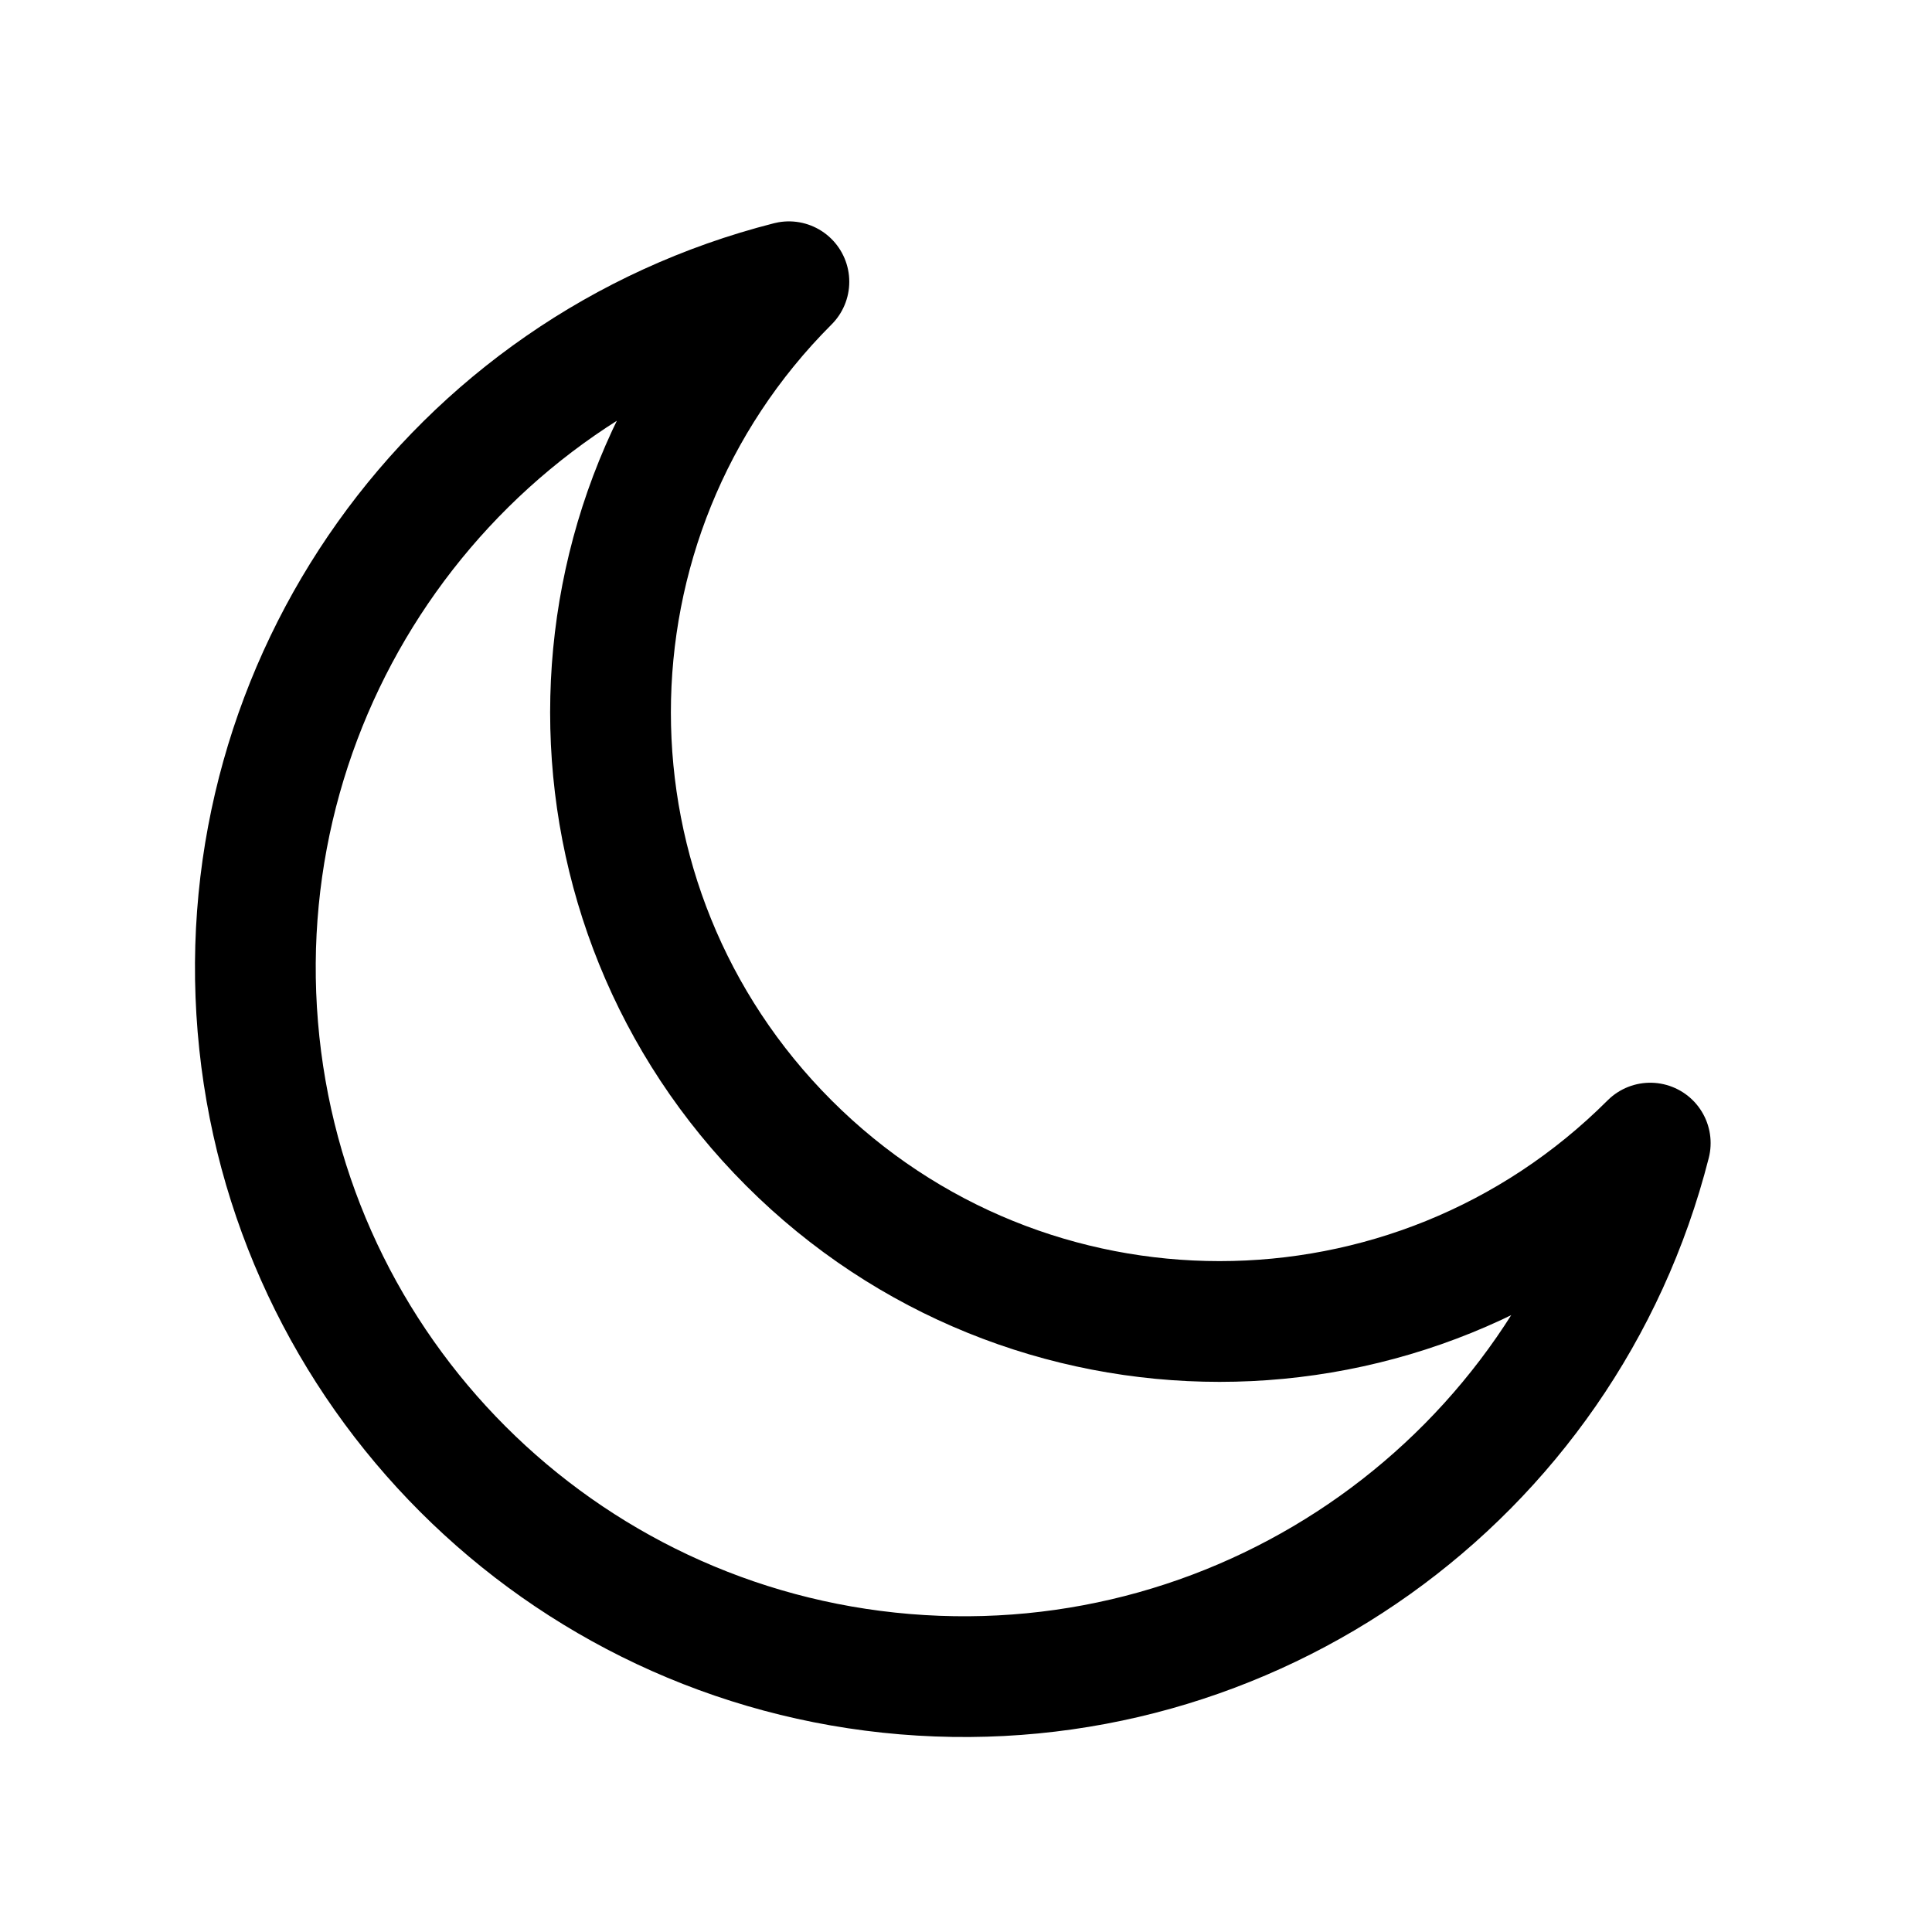
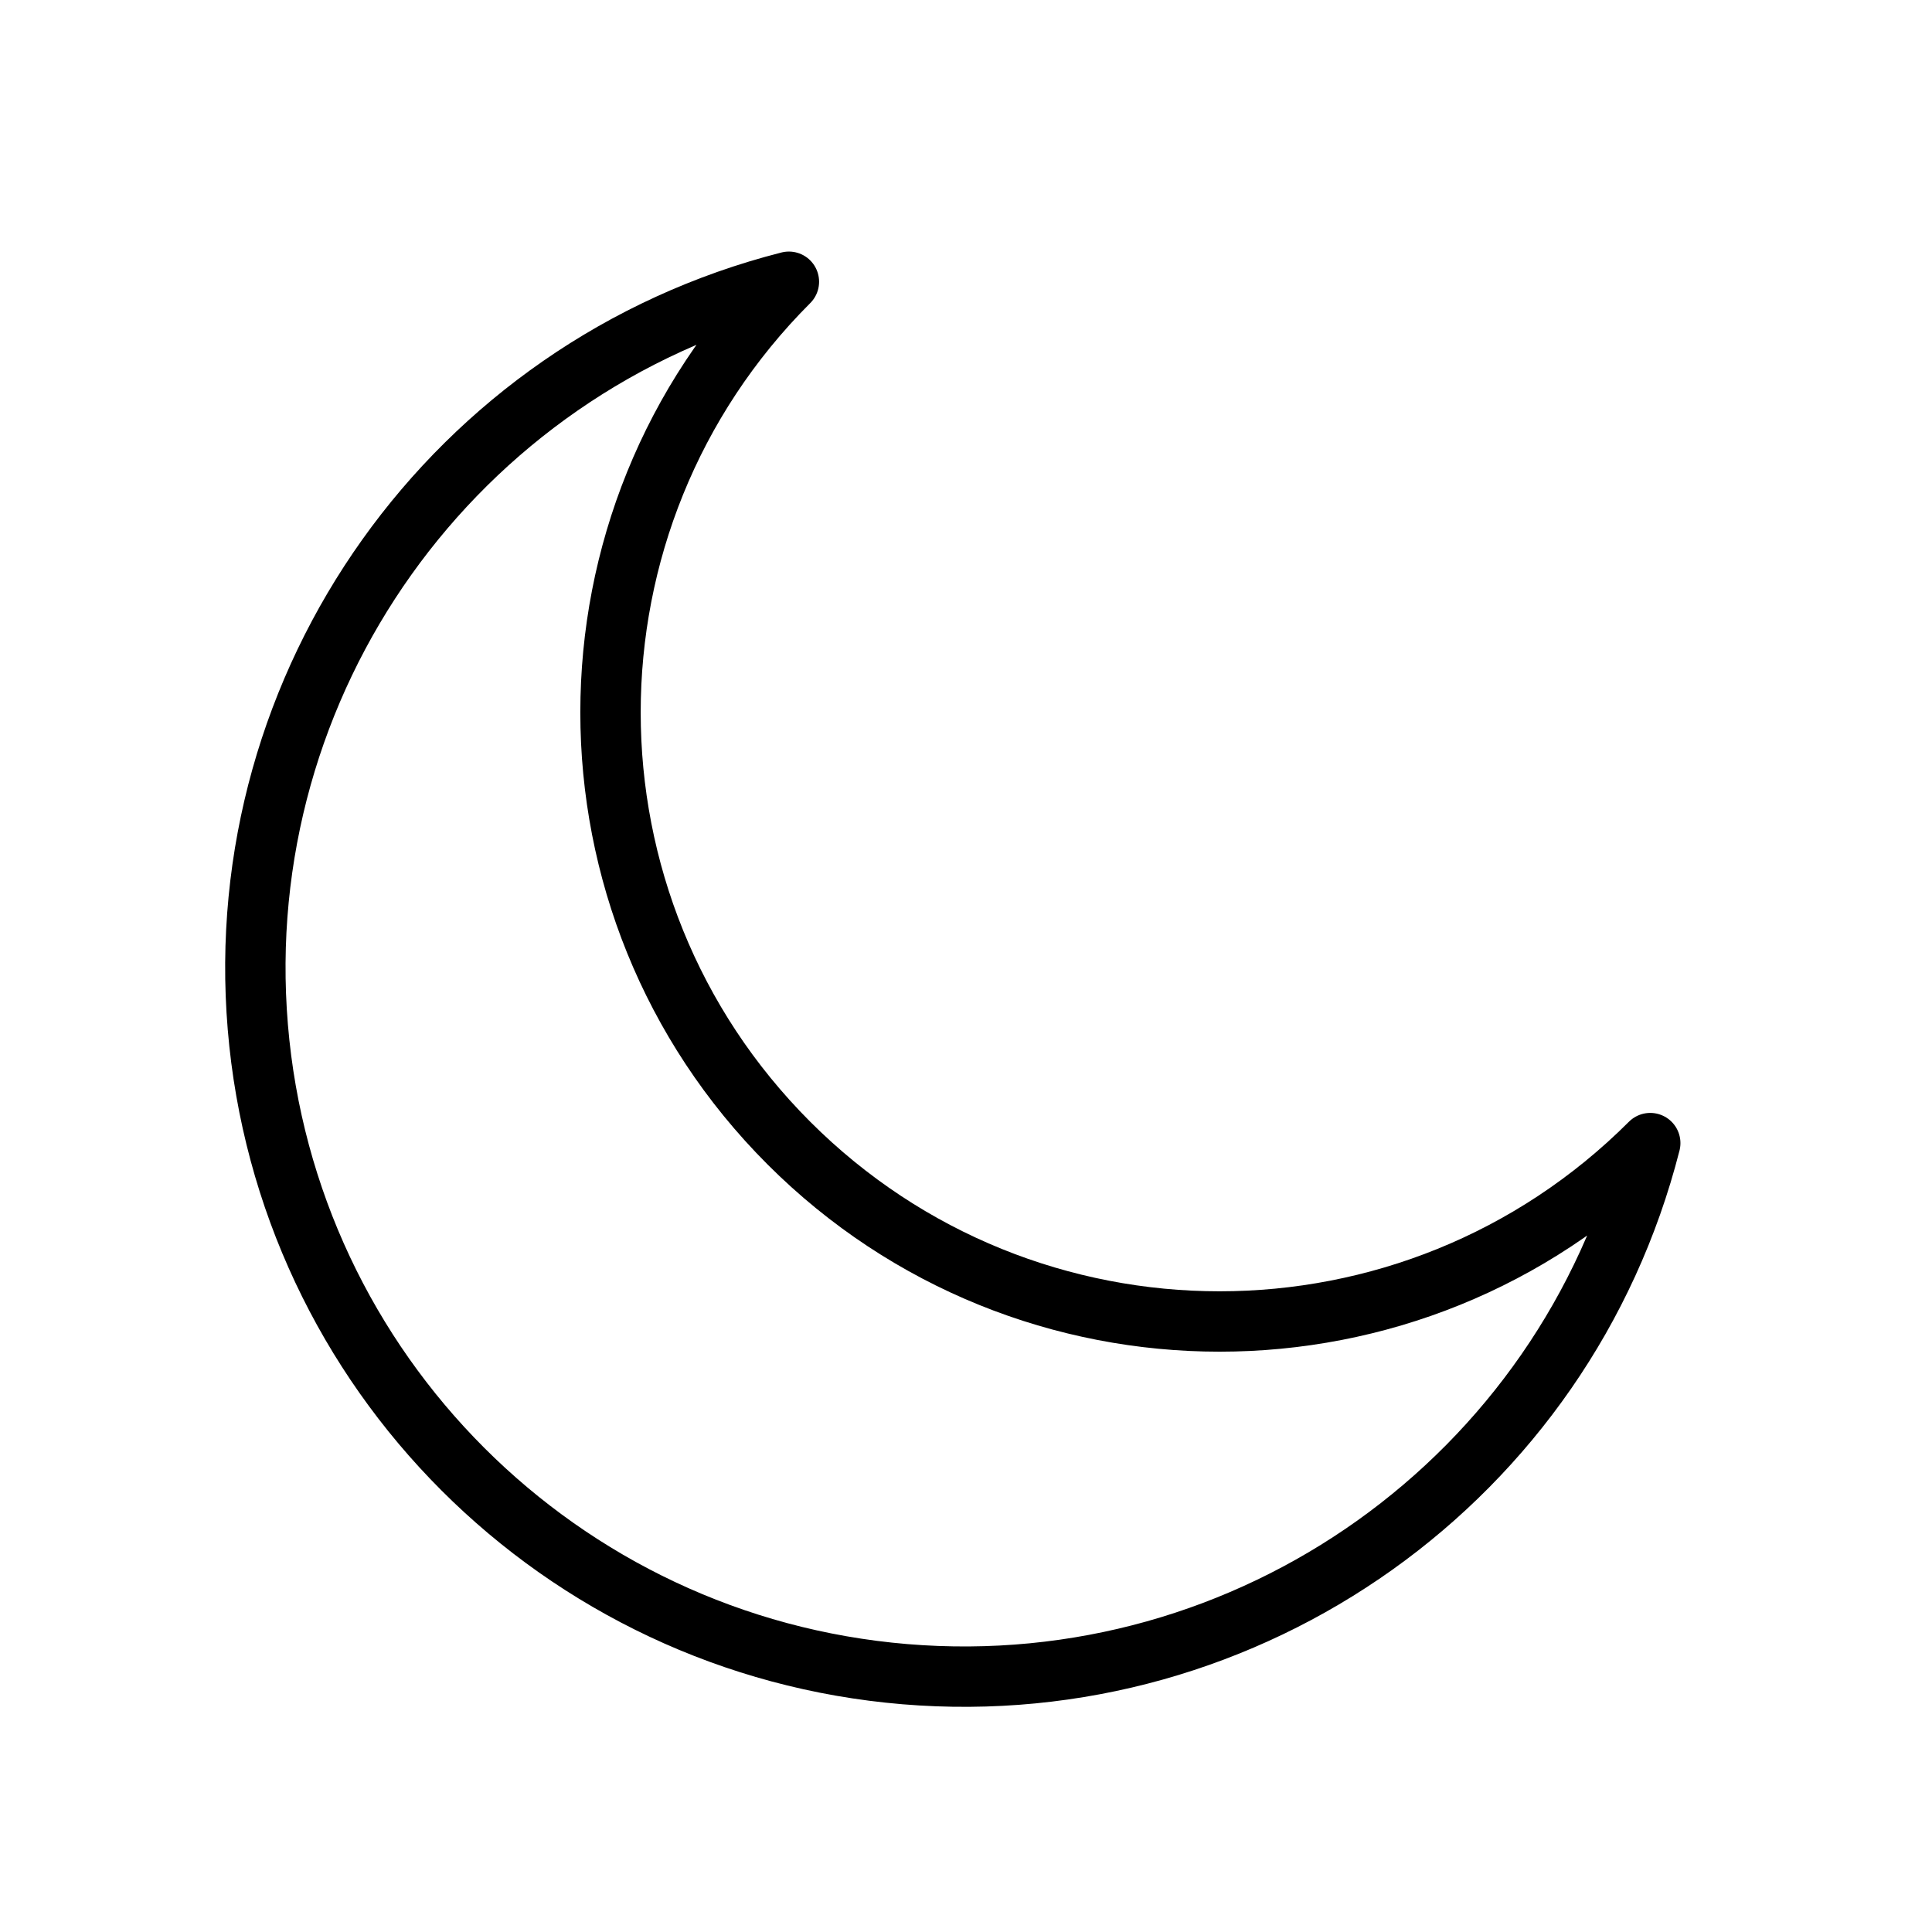
- <svg xmlns="http://www.w3.org/2000/svg" viewBox="0 0 24 24" fill="none" stroke="currentColor" stroke-width="1.5" stroke-linecap="round" stroke-linejoin="round" data-motion="wane">
+ <svg xmlns="http://www.w3.org/2000/svg" viewBox="0 0 24 24" fill="none" stroke="currentColor" stroke-width="0.75" stroke-linecap="round" stroke-linejoin="round" data-motion="wane">
  <path data-ox="12" data-oy="12" data-c1="1" data-k1="2" data-n1="1.5" data-r1="-28" data-c2="1" data-k2="1" data-t2="0.4" data-w2="0.6" data-s2="0.05" d="M20.5 14.2A8.8 8.8 0 1 1 9.8 3.5a7 7 0 0 0 10.7 10.7z" />
</svg>
